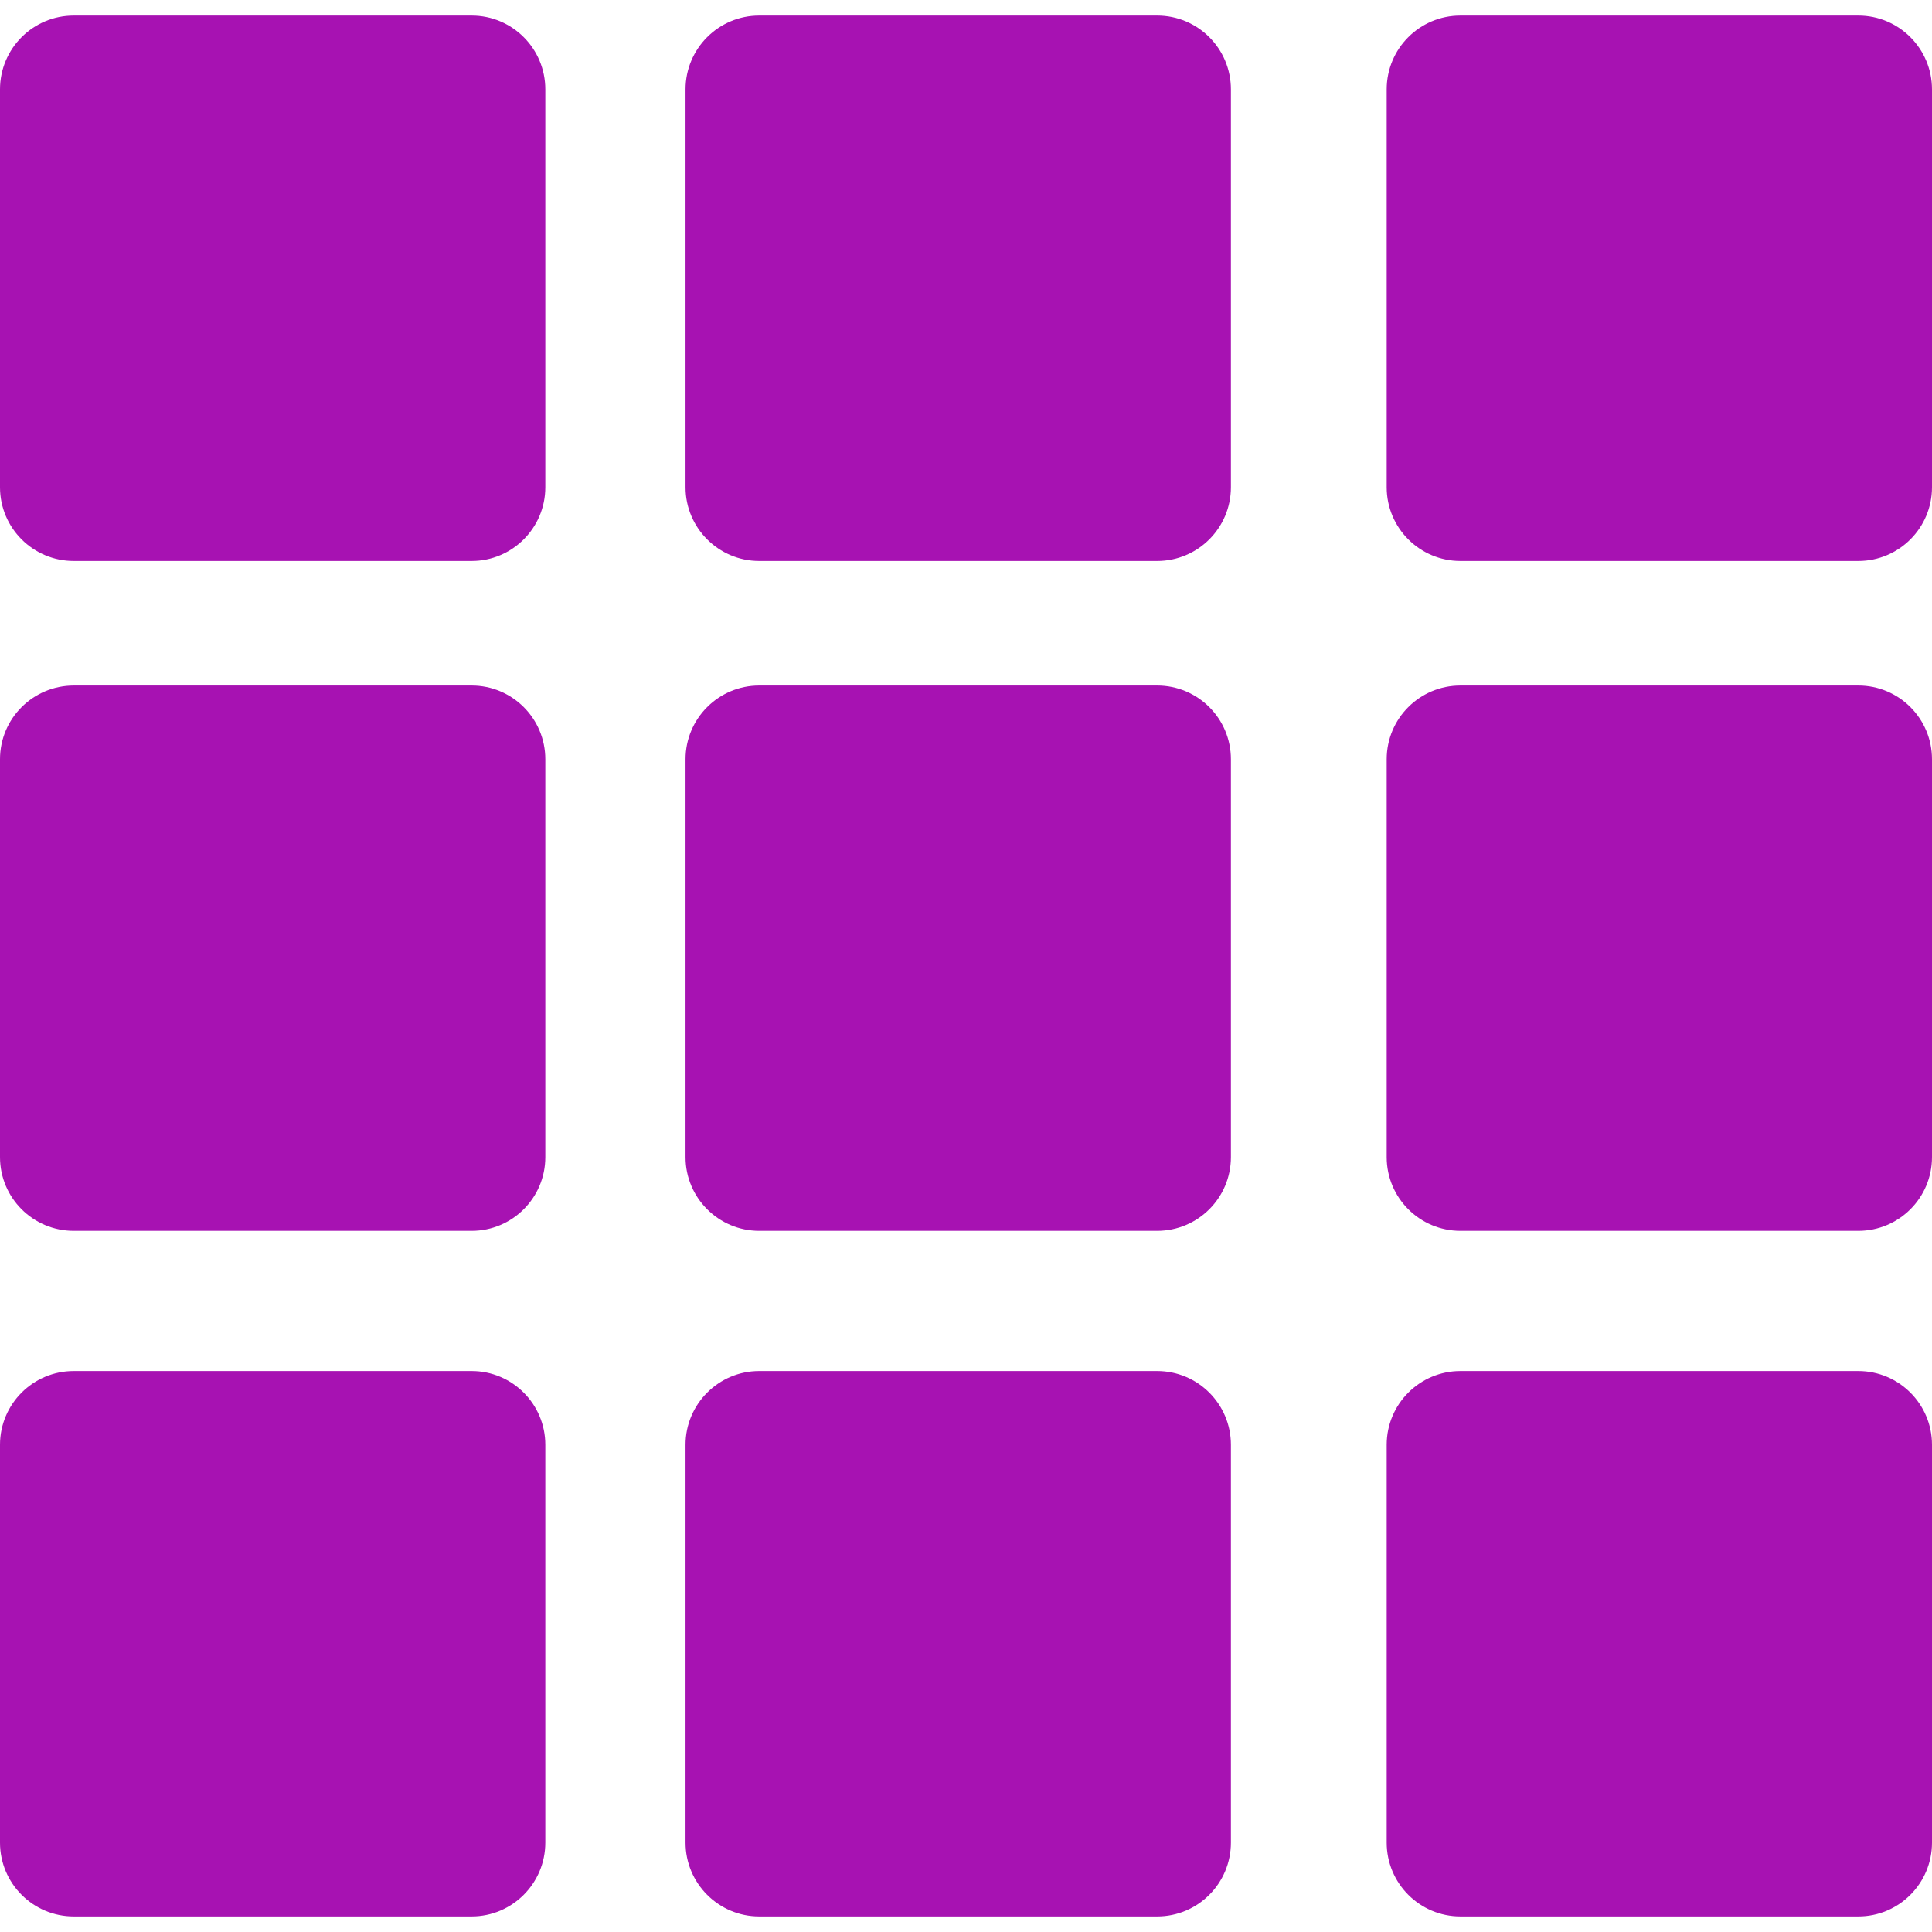
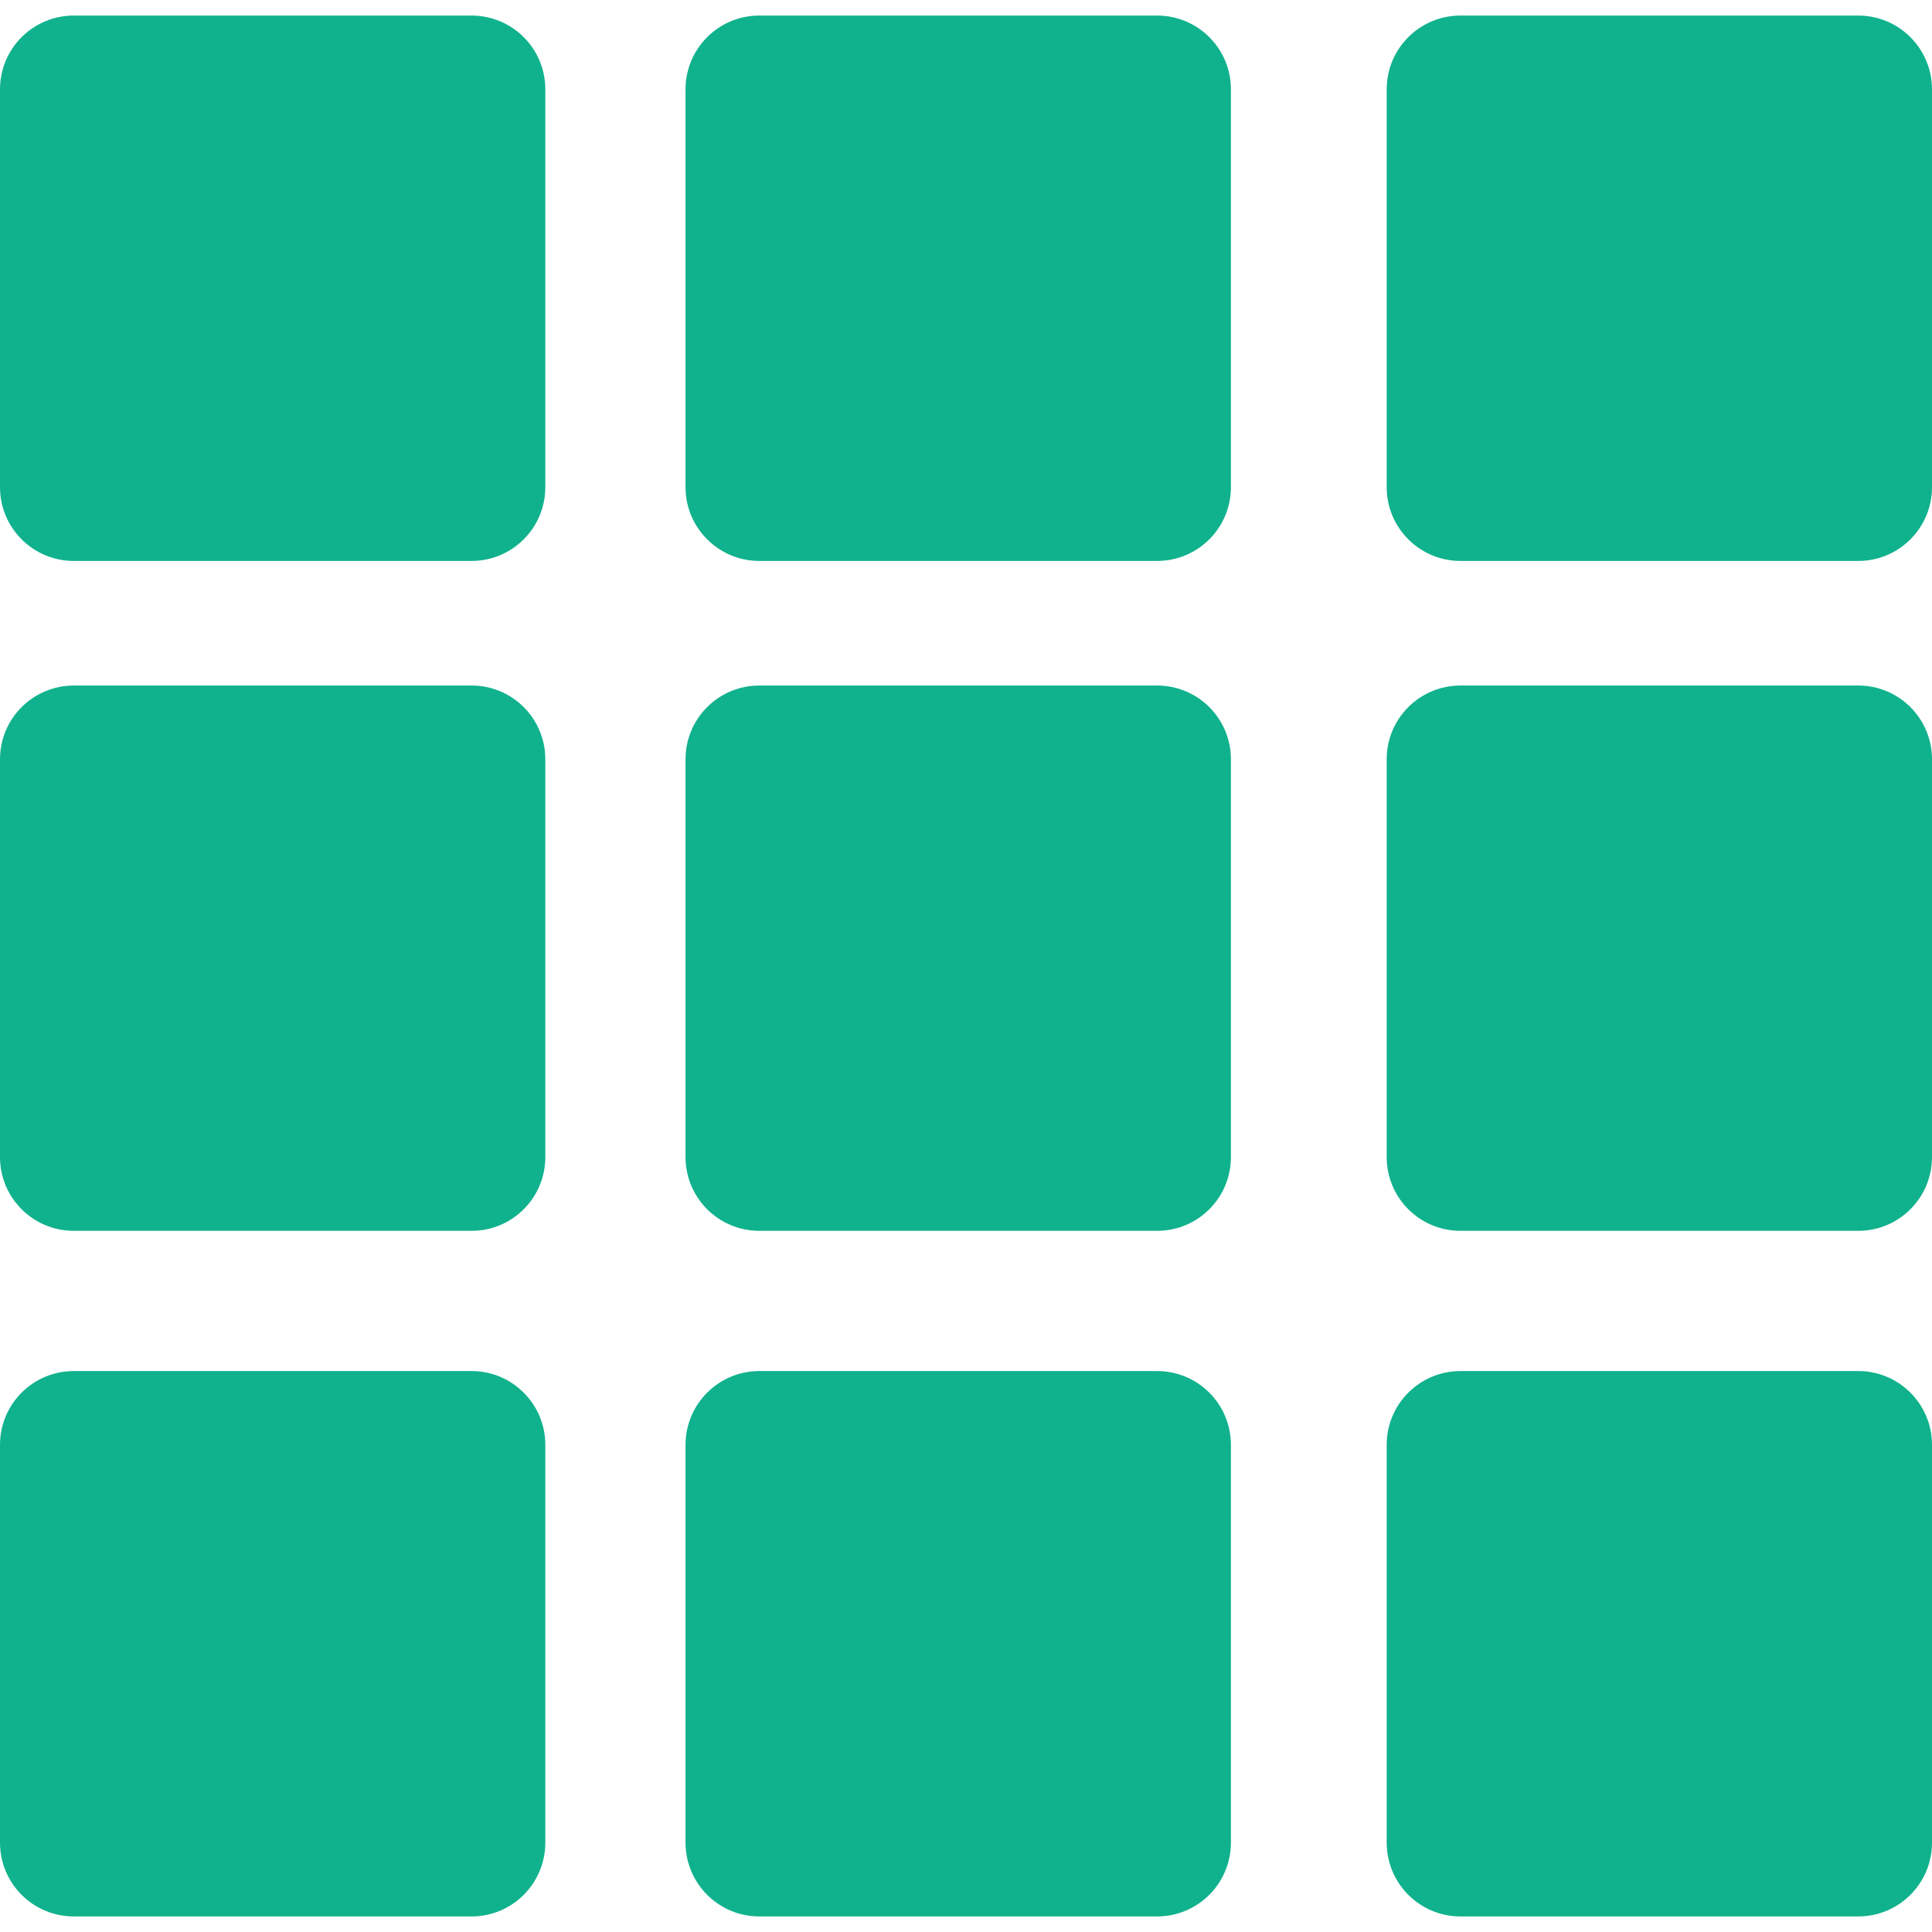
<svg xmlns="http://www.w3.org/2000/svg" version="1.1" id="Capa_1" x="0px" y="0px" viewBox="0 0 25.945 25.945" style="enable-background:new 0 0 25.945 25.945;" xml:space="preserve" width="512px" height="512px">
  <g>
    <g>
-       <path d="M6.333,0.209H0.991C0.443,0.209,0,0.652,0,1.2v5.343c0,0.546,0.443,0.99,0.991,0.99h5.342    c0.547,0,0.99-0.444,0.99-0.99V1.2C7.323,0.652,6.88,0.209,6.333,0.209z" fill="#a712b2" />
-       <path d="M15.539,0.209h-5.343c-0.546,0-0.99,0.443-0.99,0.991v5.343c0,0.546,0.444,0.99,0.99,0.99h5.343    c0.548,0,0.991-0.444,0.991-0.99V1.2C16.53,0.652,16.087,0.209,15.539,0.209z" fill="#a712b2" />
-       <path d="M24.955,0.209h-5.342c-0.548,0-0.991,0.443-0.991,0.991v5.343c0,0.546,0.443,0.99,0.991,0.99h5.342    c0.547,0,0.99-0.444,0.99-0.99V1.2C25.945,0.653,25.502,0.209,24.955,0.209z" fill="#a712b2" />
-       <path d="M6.333,9.206H0.991C0.443,9.207,0,9.649,0,10.196v5.343c0,0.547,0.443,0.99,0.991,0.99h5.342    c0.547,0,0.99-0.443,0.99-0.99v-5.343C7.323,9.649,6.88,9.206,6.333,9.206z" fill="#a712b2" />
-       <path d="M15.539,9.206h-5.343c-0.546,0-0.99,0.443-0.99,0.99v5.343c0,0.547,0.444,0.99,0.99,0.99h5.343    c0.548,0,0.991-0.443,0.991-0.99v-5.343C16.53,9.649,16.087,9.206,15.539,9.206z" fill="#a712b2" />
-       <path d="M24.955,9.206h-5.342c-0.548,0-0.991,0.443-0.991,0.99v5.343c0,0.547,0.443,0.99,0.991,0.99h5.342    c0.547,0,0.99-0.443,0.99-0.99v-5.343C25.945,9.649,25.502,9.206,24.955,9.206z" fill="#a712b2" />
-       <path d="M6.333,18.412H0.991C0.443,18.412,0,18.856,0,19.402v5.343c0,0.547,0.443,0.991,0.991,0.991h5.342    c0.547,0,0.99-0.444,0.99-0.991v-5.343C7.323,18.856,6.88,18.412,6.333,18.412z" fill="#a712b2" />
-       <path d="M15.539,18.412h-5.343c-0.546,0-0.99,0.444-0.99,0.99v5.343c0,0.547,0.444,0.991,0.99,0.991h5.343    c0.548,0,0.991-0.444,0.991-0.991v-5.343C16.53,18.856,16.087,18.412,15.539,18.412z" fill="#a712b2" />
-       <path d="M24.955,18.412h-5.342c-0.548,0-0.991,0.444-0.991,0.99v5.343c0,0.547,0.443,0.991,0.991,0.991    h5.342c0.547,0,0.99-0.444,0.99-0.991v-5.343C25.945,18.856,25.502,18.412,24.955,18.412z" fill="#a712b2" />
+       <path d="M6.333,0.209H0.991C0.443,0.209,0,0.652,0,1.2v5.343c0,0.546,0.443,0.99,0.991,0.99h5.342    c0.547,0,0.99-0.444,0.99-0.99V1.2C7.323,0.652,6.88,0.209,6.333,0.209z" fill="#10b28d" />
+       <path d="M15.539,0.209h-5.343c-0.546,0-0.99,0.443-0.99,0.991v5.343c0,0.546,0.444,0.99,0.99,0.99h5.343    c0.548,0,0.991-0.444,0.991-0.99V1.2C16.53,0.652,16.087,0.209,15.539,0.209z" fill="#10b28d" />
+       <path d="M24.955,0.209h-5.342c-0.548,0-0.991,0.443-0.991,0.991v5.343c0,0.546,0.443,0.99,0.991,0.99h5.342    c0.547,0,0.99-0.444,0.99-0.99V1.2C25.945,0.653,25.502,0.209,24.955,0.209z" fill="#10b28d" />
+       <path d="M6.333,9.206H0.991C0.443,9.207,0,9.649,0,10.196v5.343c0,0.547,0.443,0.99,0.991,0.99h5.342    c0.547,0,0.99-0.443,0.99-0.99v-5.343C7.323,9.649,6.88,9.206,6.333,9.206z" fill="#10b28d" />
+       <path d="M15.539,9.206h-5.343c-0.546,0-0.99,0.443-0.99,0.99v5.343c0,0.547,0.444,0.99,0.99,0.99h5.343    c0.548,0,0.991-0.443,0.991-0.99v-5.343C16.53,9.649,16.087,9.206,15.539,9.206z" fill="#10b28d" />
+       <path d="M24.955,9.206h-5.342c-0.548,0-0.991,0.443-0.991,0.99v5.343c0,0.547,0.443,0.99,0.991,0.99h5.342    c0.547,0,0.99-0.443,0.99-0.99v-5.343C25.945,9.649,25.502,9.206,24.955,9.206z" fill="#10b28d" />
+       <path d="M6.333,18.412H0.991C0.443,18.412,0,18.856,0,19.402v5.343c0,0.547,0.443,0.991,0.991,0.991h5.342    c0.547,0,0.99-0.444,0.99-0.991v-5.343C7.323,18.856,6.88,18.412,6.333,18.412z" fill="#10b28d" />
+       <path d="M15.539,18.412h-5.343c-0.546,0-0.99,0.444-0.99,0.99v5.343c0,0.547,0.444,0.991,0.99,0.991h5.343    c0.548,0,0.991-0.444,0.991-0.991v-5.343C16.53,18.856,16.087,18.412,15.539,18.412z" fill="#10b28d" />
+       <path d="M24.955,18.412h-5.342c-0.548,0-0.991,0.444-0.991,0.99v5.343c0,0.547,0.443,0.991,0.991,0.991    h5.342c0.547,0,0.99-0.444,0.99-0.991v-5.343C25.945,18.856,25.502,18.412,24.955,18.412z" fill="#10b28d" />
    </g>
  </g>
  <g>
</g>
  <g>
</g>
  <g>
</g>
  <g>
</g>
  <g>
</g>
  <g>
</g>
  <g>
</g>
  <g>
</g>
  <g>
</g>
  <g>
</g>
  <g>
</g>
  <g>
</g>
  <g>
</g>
  <g>
</g>
  <g>
</g>
</svg>
